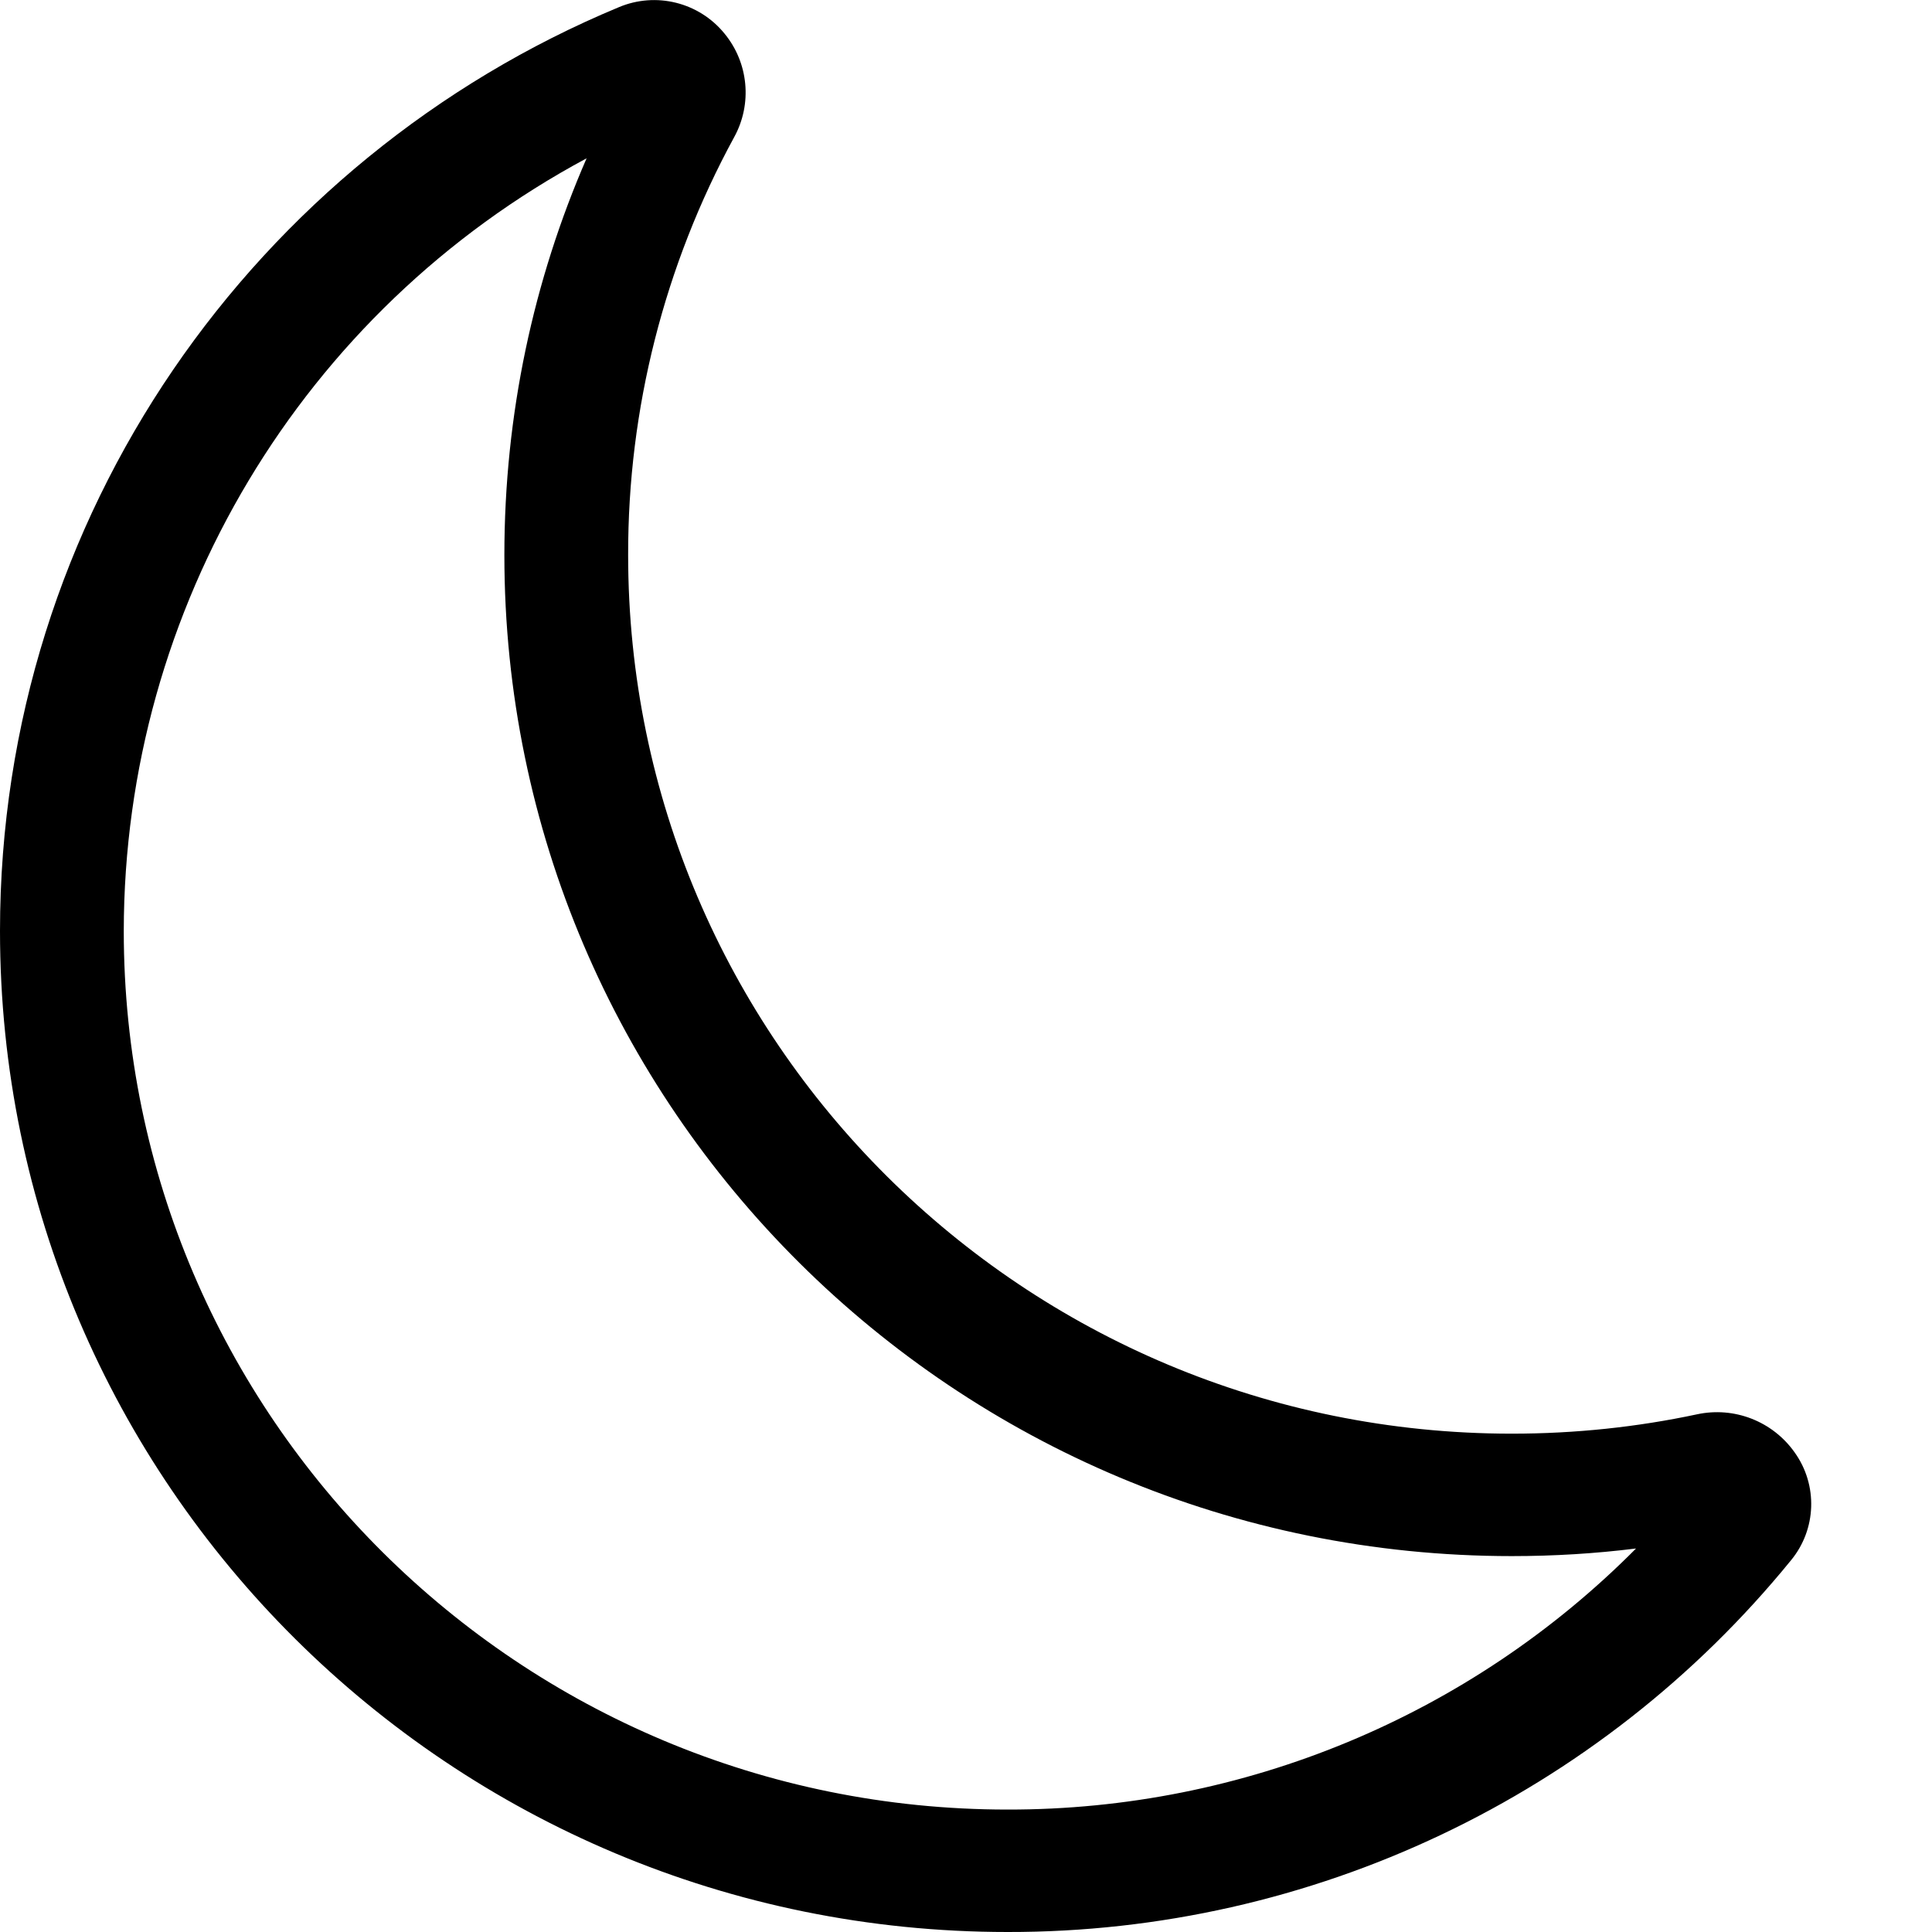
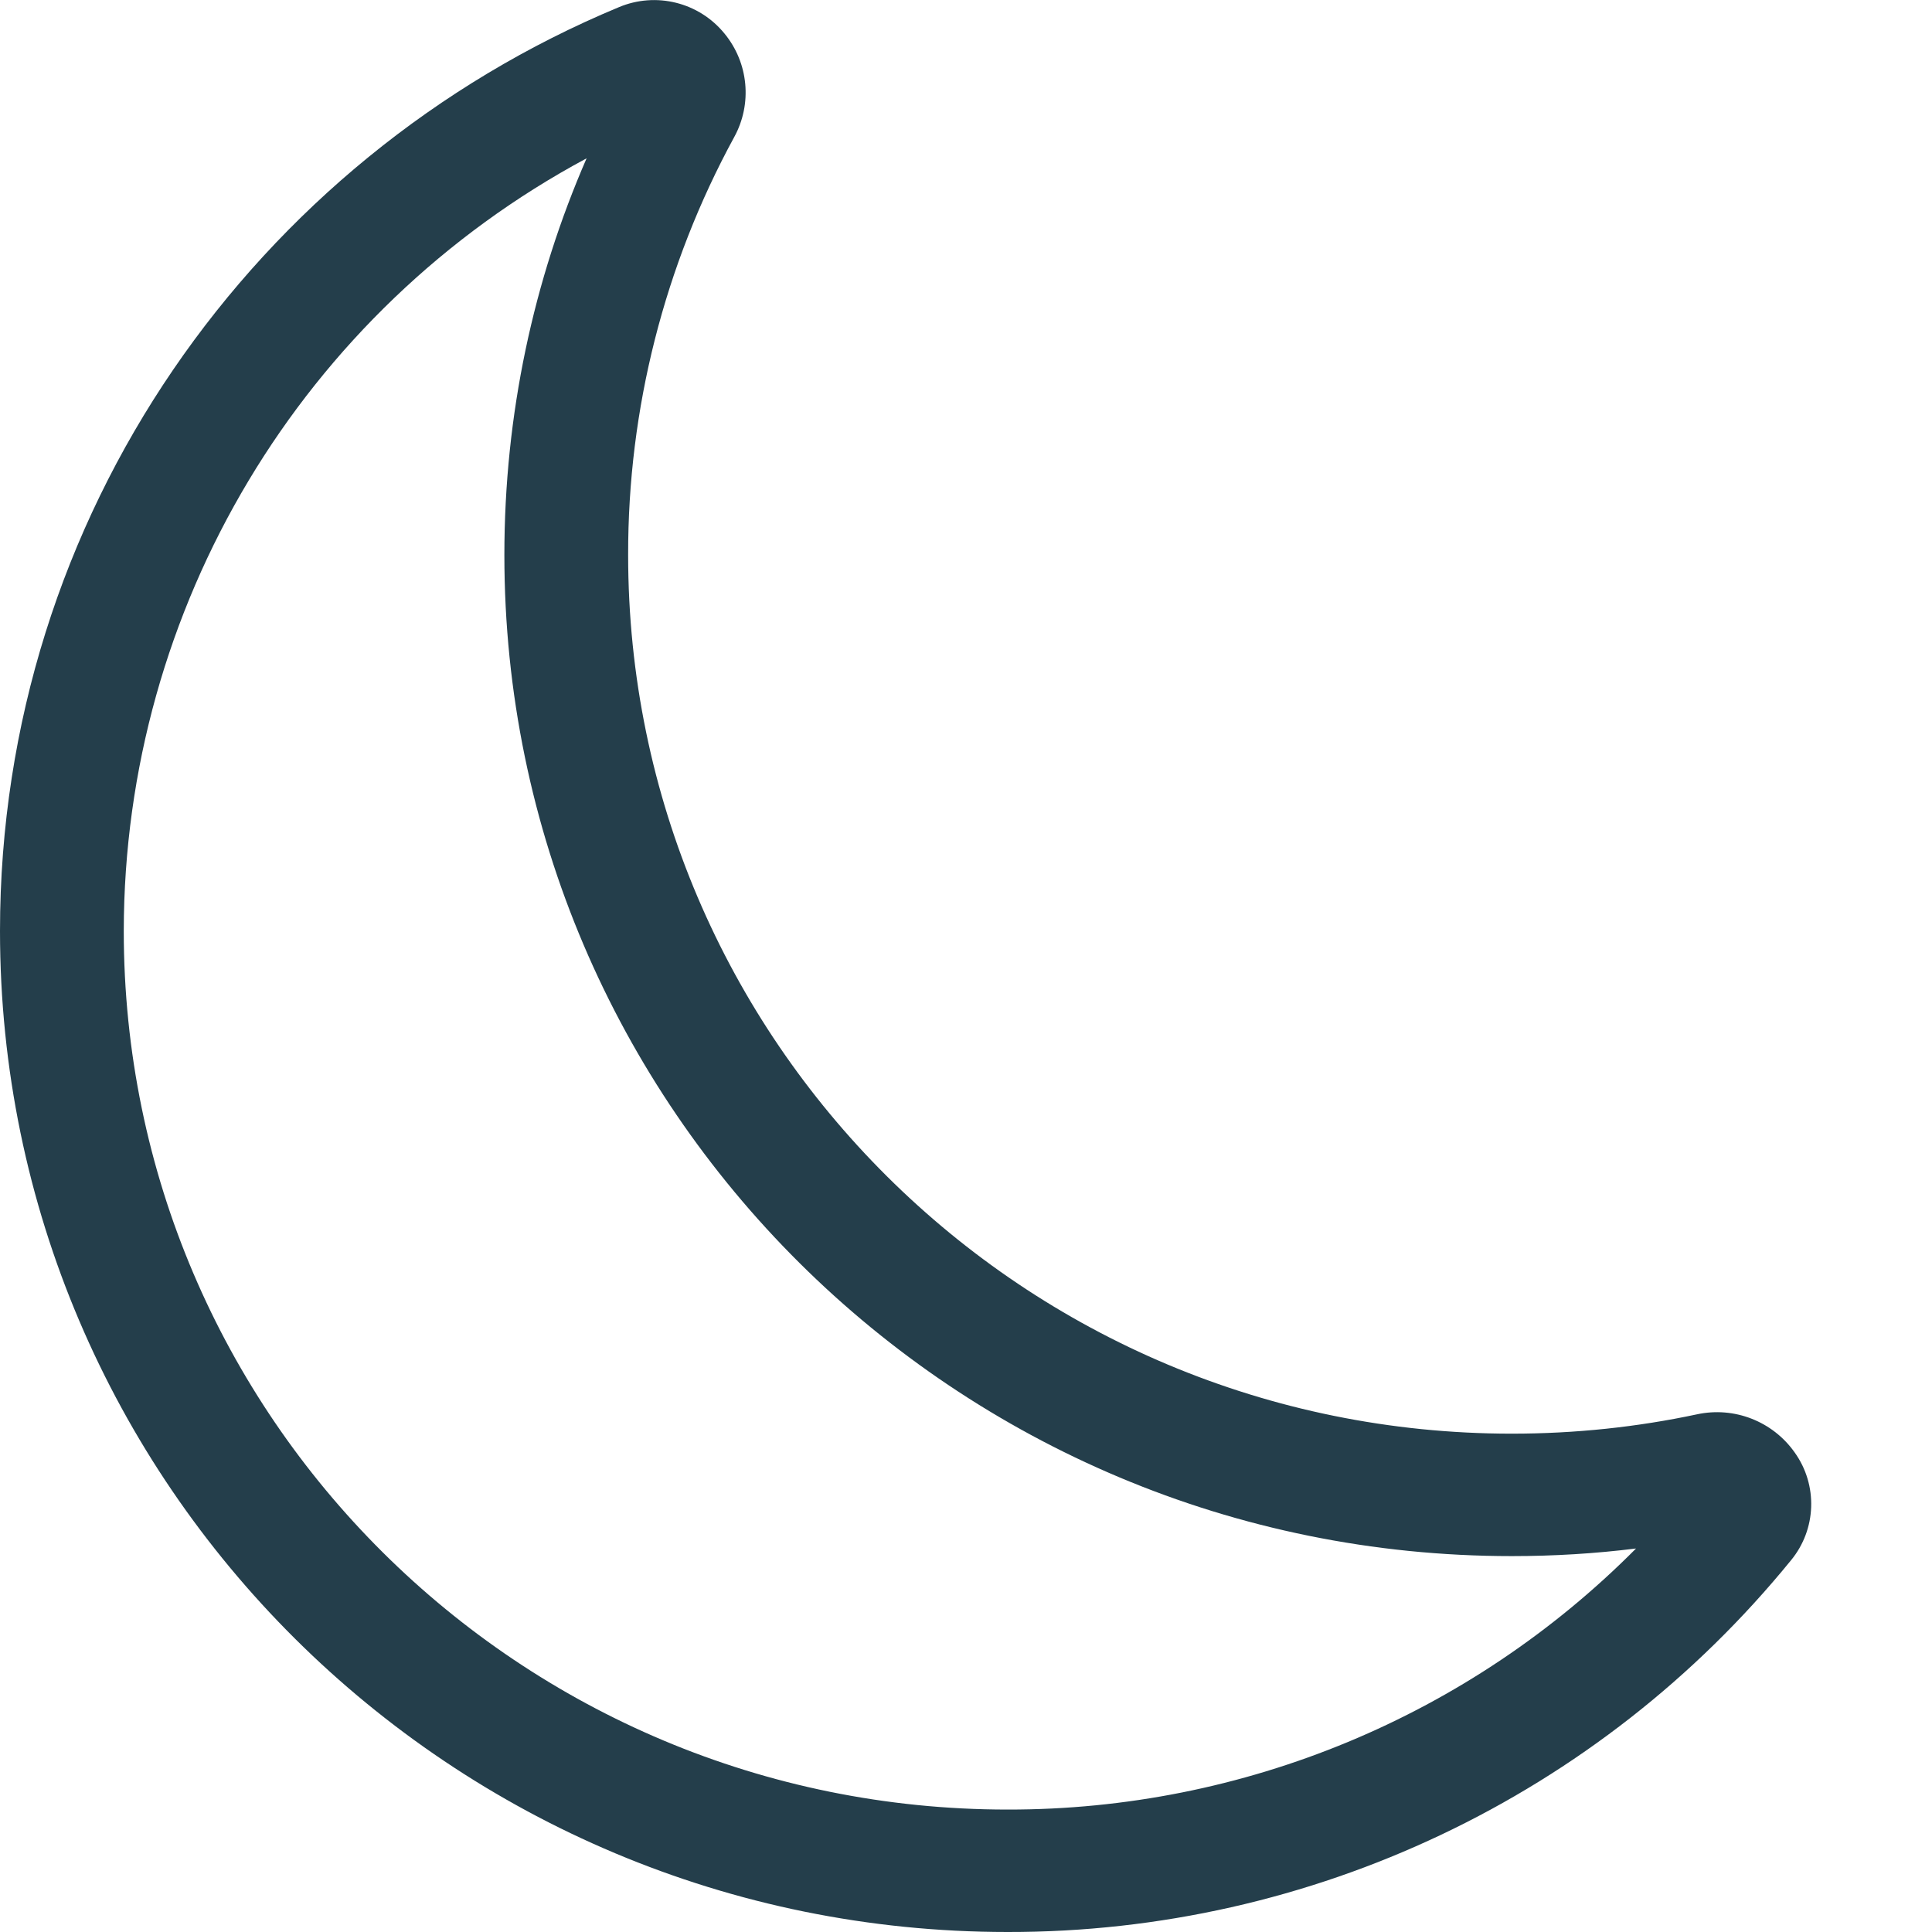
<svg xmlns="http://www.w3.org/2000/svg" width="16" height="16" fill="currentColor" class="bi bi-moon" viewBox="0 0 16 16">
-   <path d="M6 .278a.768.768 0 0 1 .08.858 7.208 7.208 0 0 0-.878 3.46c0 4.021 3.278 7.277 7.318 7.277.527 0 1.04-.055 1.533-.16a.787.787 0 0 1 .81.316.733.733 0 0 1-.031.893A8.349 8.349 0 0 1 8.344 16C3.734 16 0 12.286 0 7.71 0 4.266 2.114 1.312 5.124.06A.752.752 0 0 1 6 .278zM4.858 1.311A7.269 7.269 0 0 0 1.025 7.71c0 4.02 3.279 7.276 7.319 7.276a7.316 7.316 0 0 0 5.205-2.162c-.337.042-.68.063-1.029.063-4.61 0-8.343-3.714-8.343-8.29 0-1.167.242-2.278.681-3.286z" />
+   <path fill="#243E4B" d="M6 .278a.768.768 0 0 1 .08.858 7.208 7.208 0 0 0-.878 3.46c0 4.021 3.278 7.277 7.318 7.277.527 0 1.04-.055 1.533-.16a.787.787 0 0 1 .81.316.733.733 0 0 1-.031.893A8.349 8.349 0 0 1 8.344 16C3.734 16 0 12.286 0 7.71 0 4.266 2.114 1.312 5.124.06A.752.752 0 0 1 6 .278zM4.858 1.311A7.269 7.269 0 0 0 1.025 7.71c0 4.02 3.279 7.276 7.319 7.276a7.316 7.316 0 0 0 5.205-2.162c-.337.042-.68.063-1.029.063-4.61 0-8.343-3.714-8.343-8.29 0-1.167.242-2.278.681-3.286z" />
</svg>
